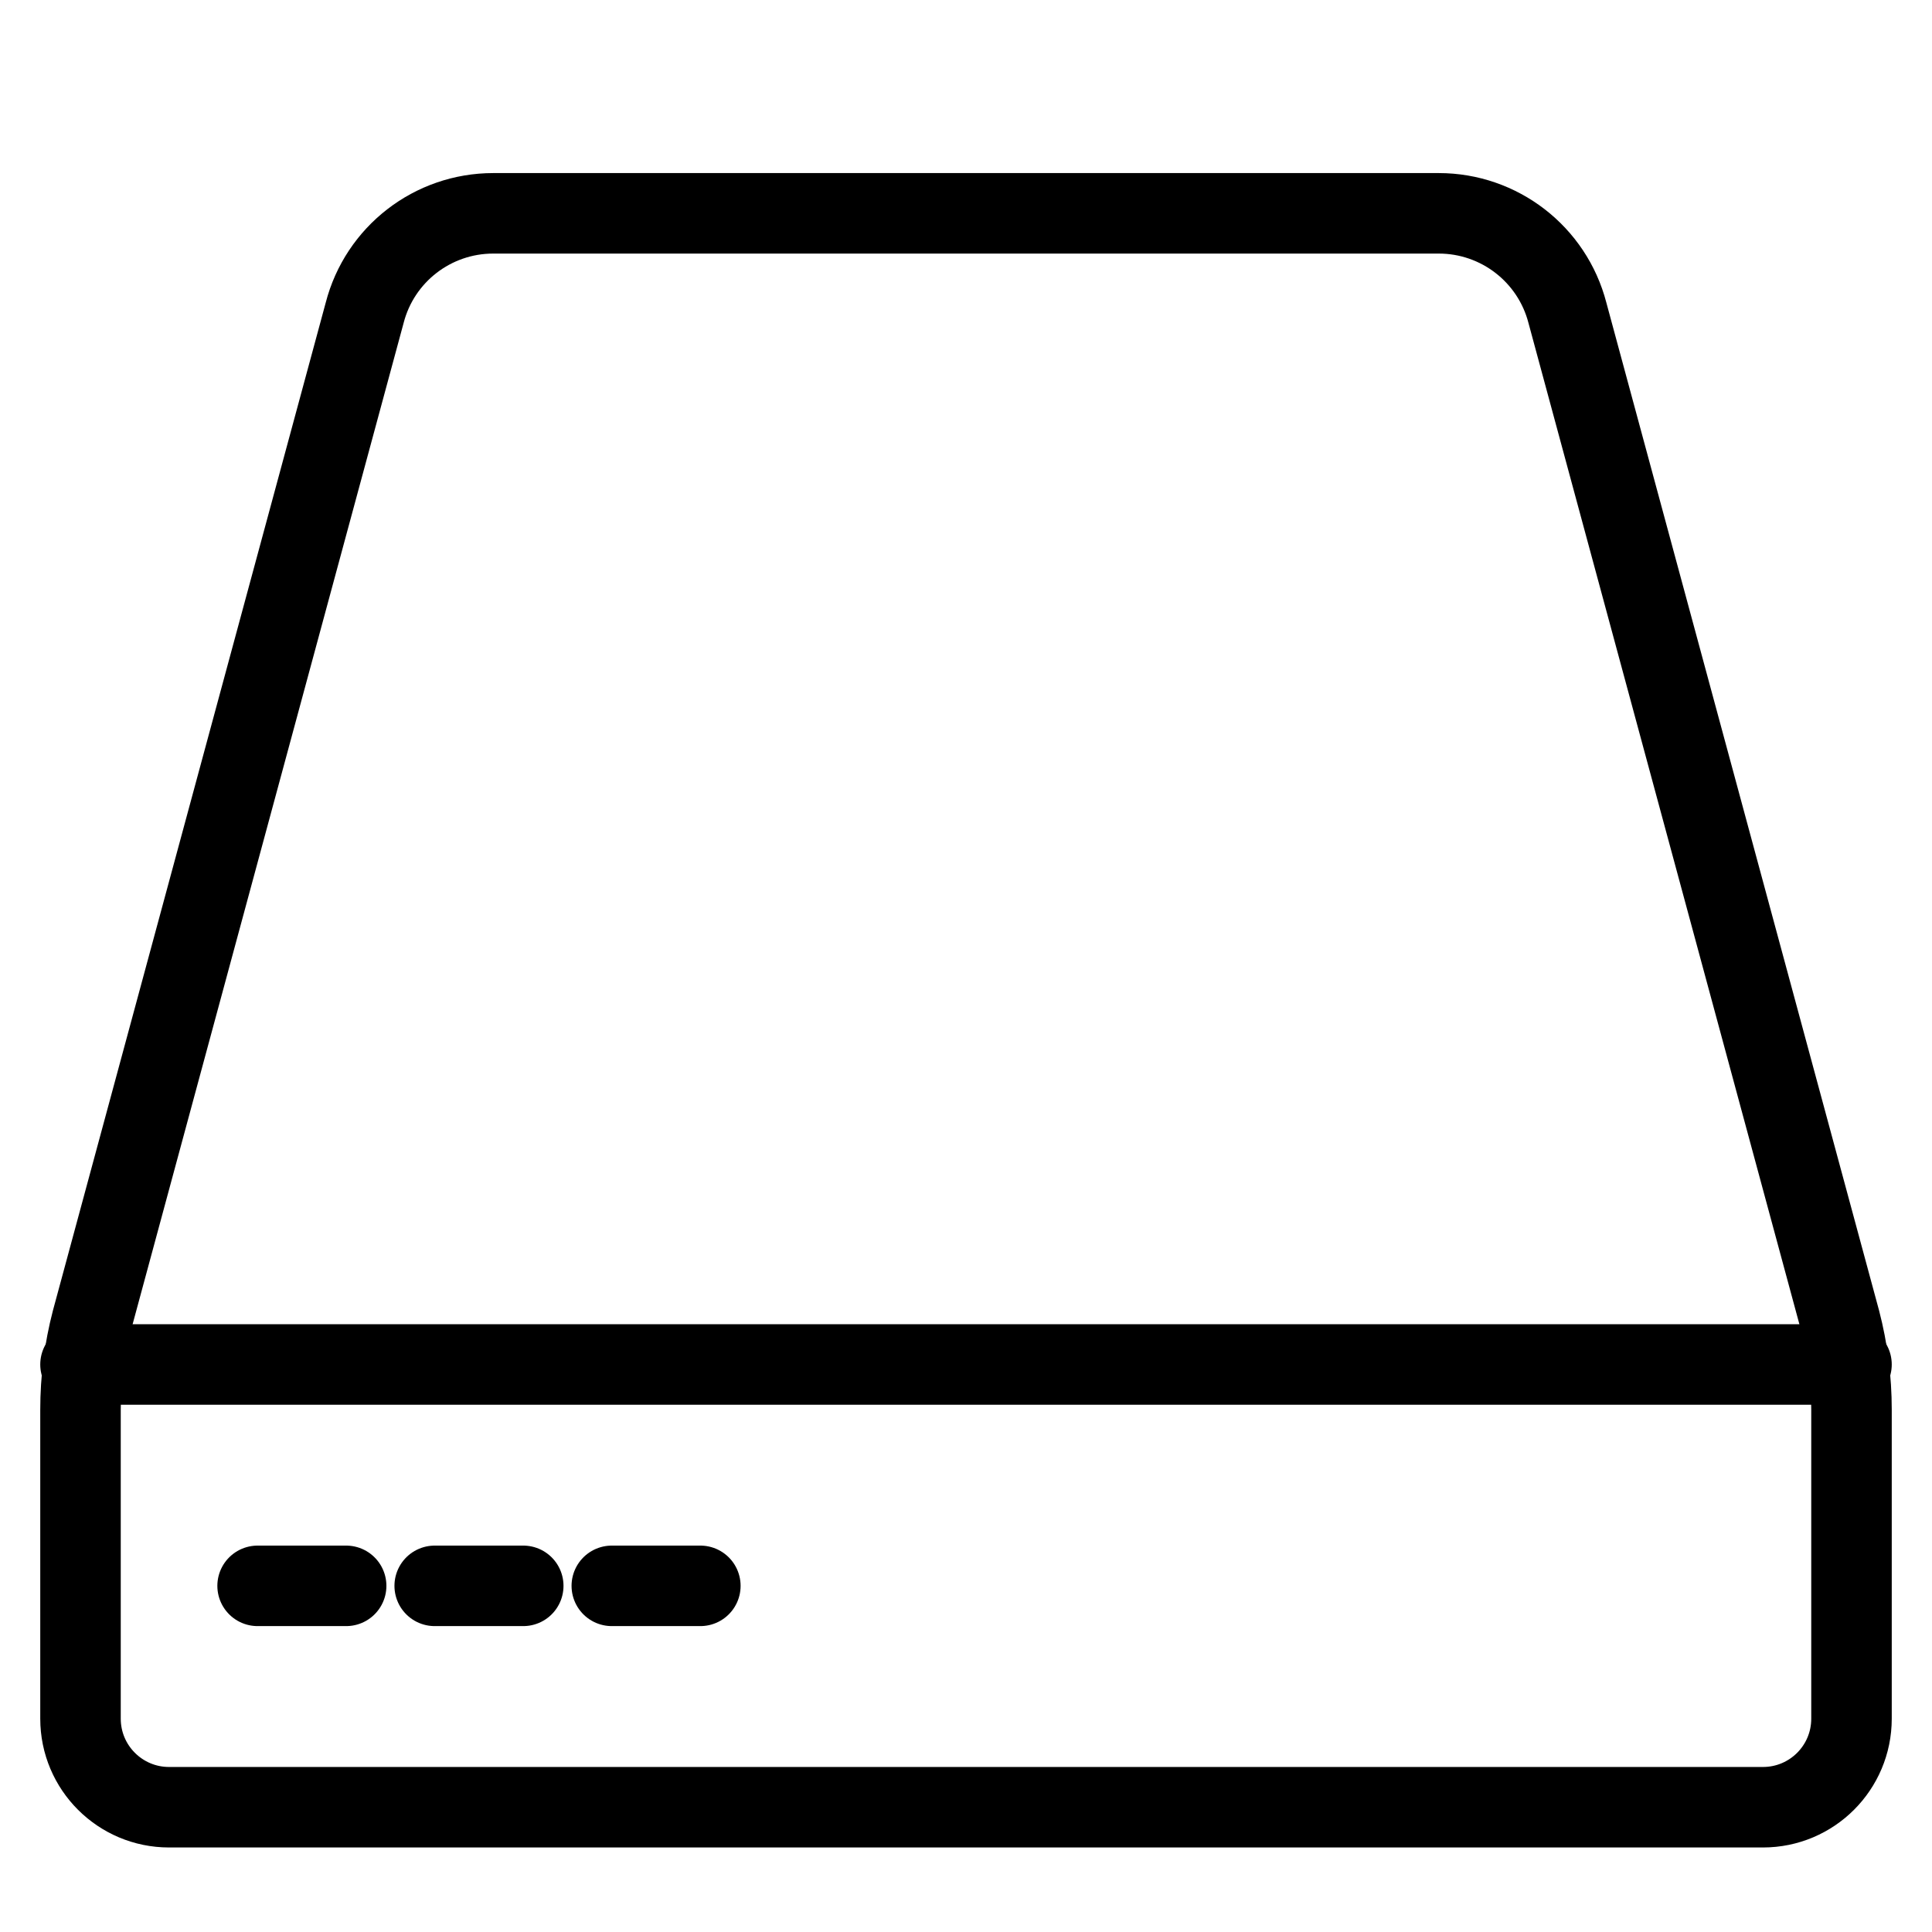
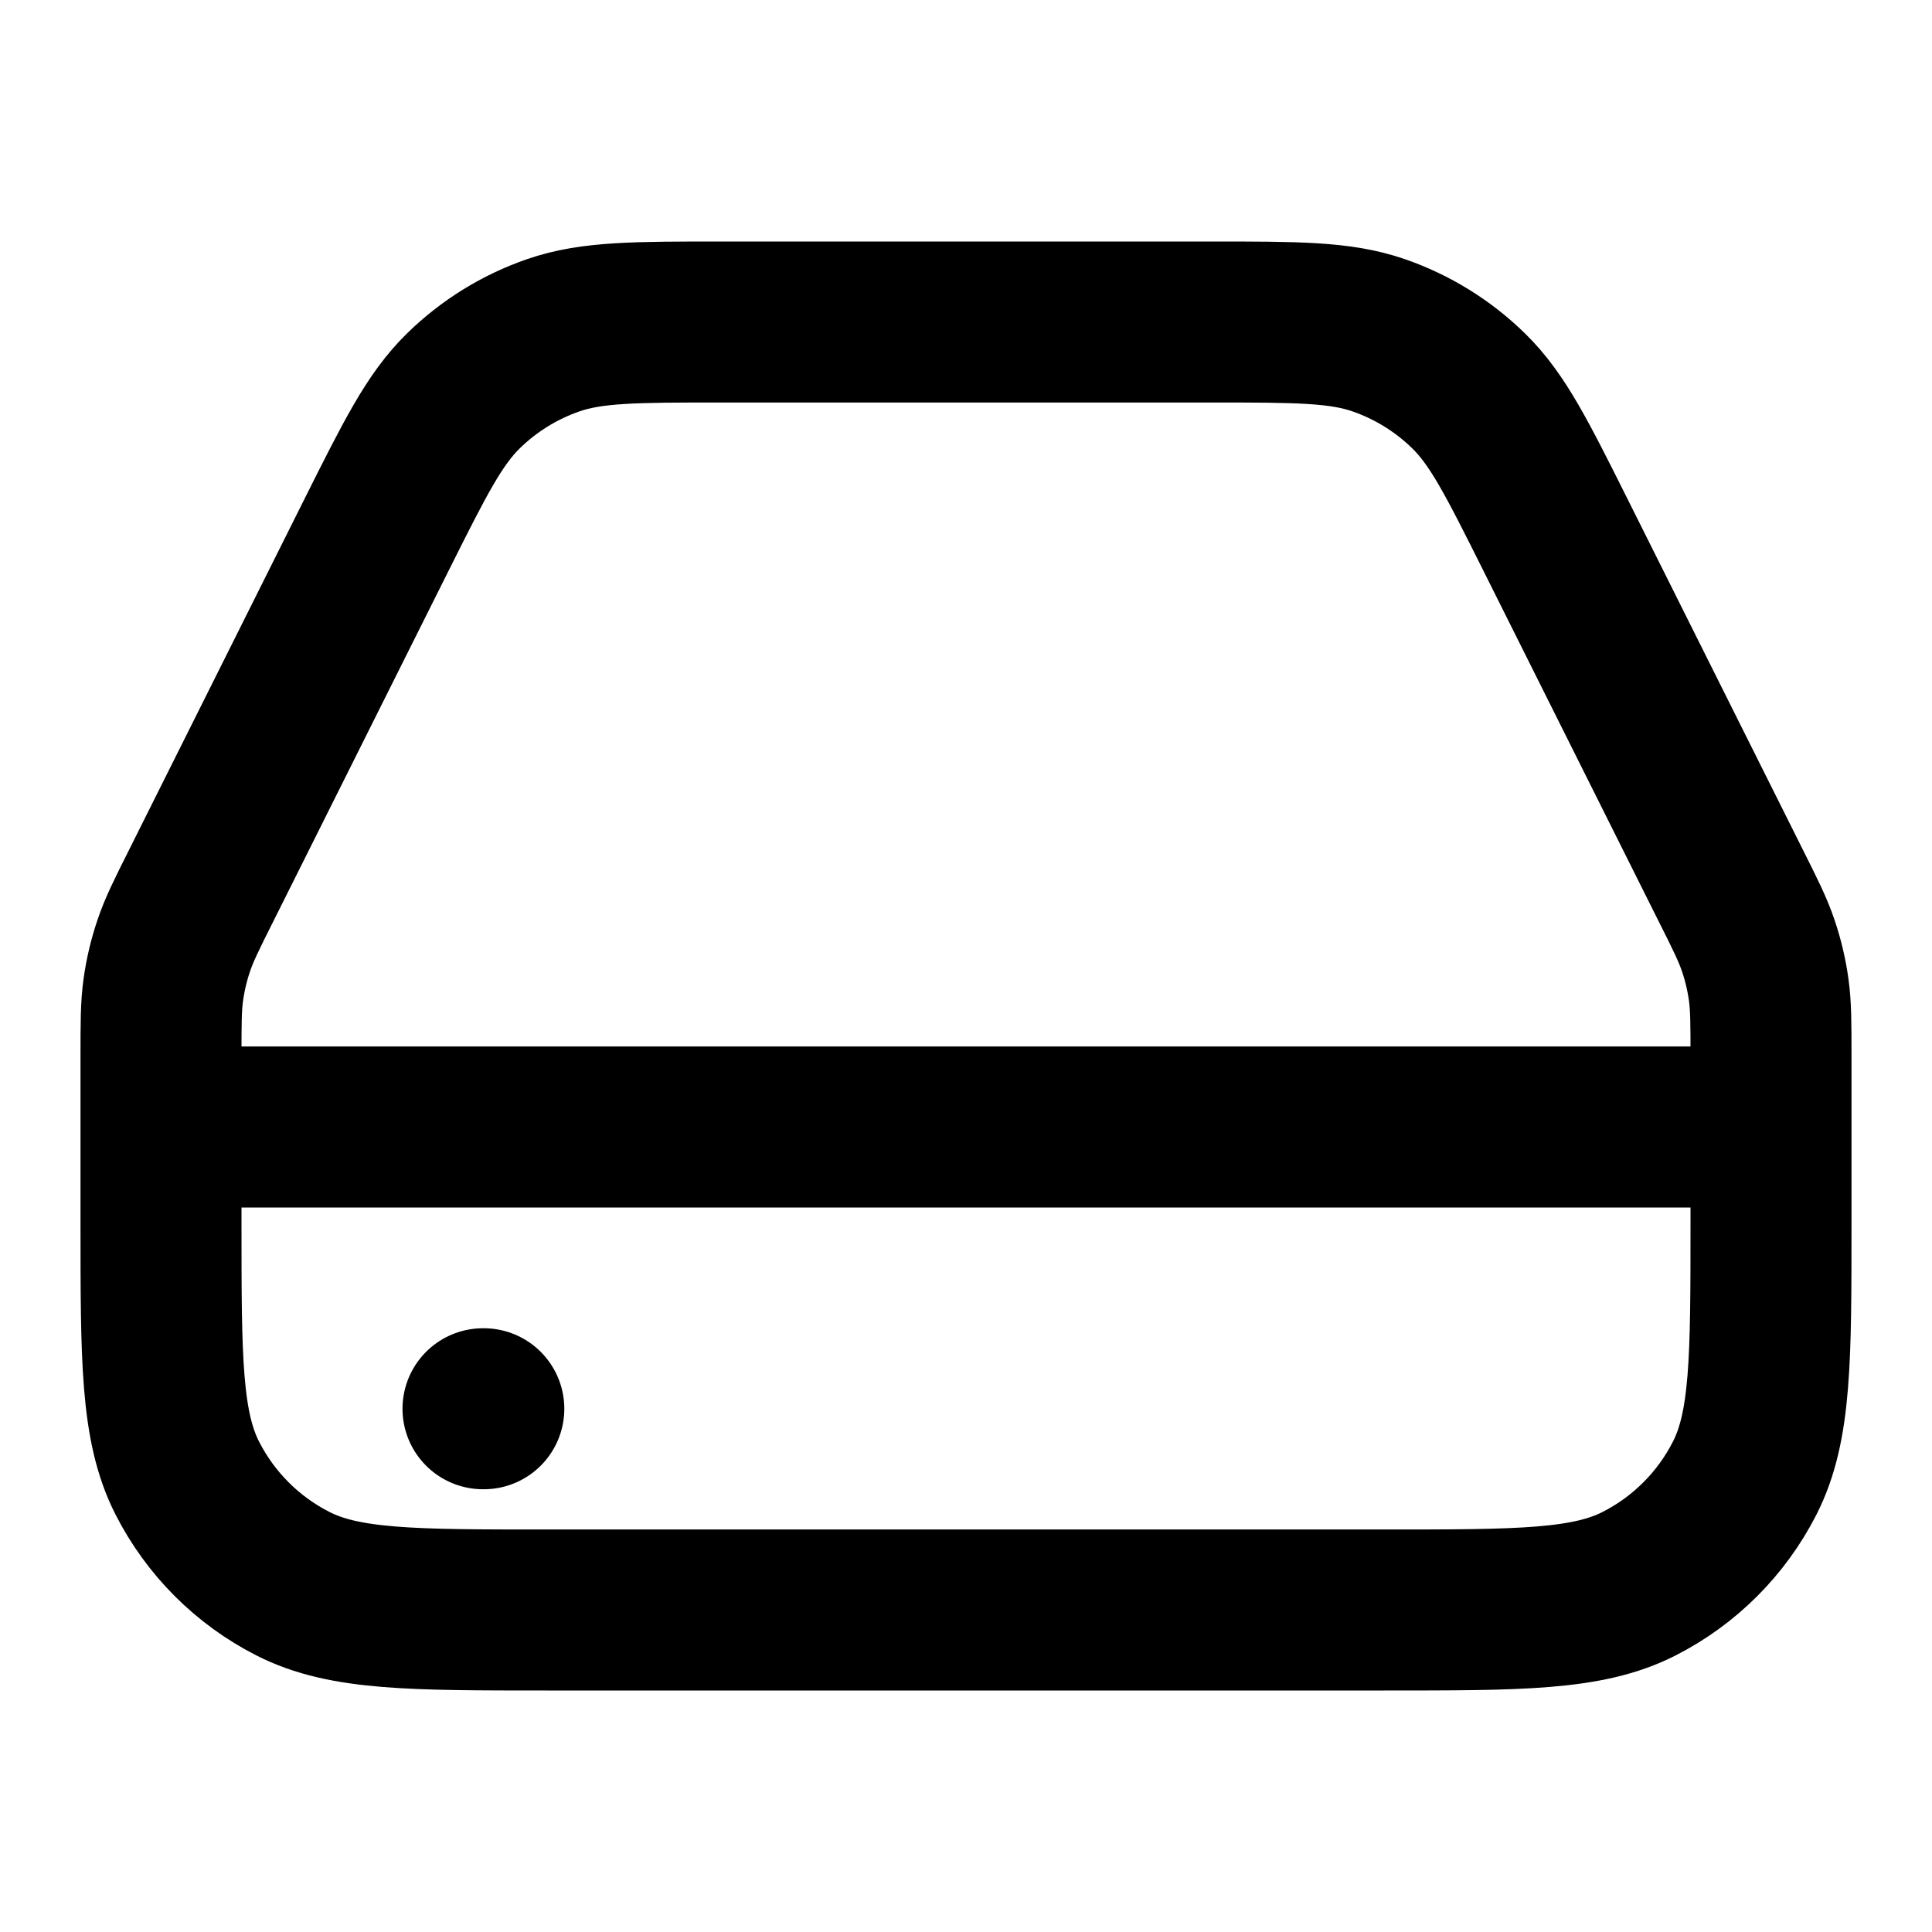
<svg xmlns="http://www.w3.org/2000/svg" fill="none" viewBox="0 0 24 24">
-   <path d="M19.471 3.886C19.282 3.158 18.625 2.65 17.873 2.65H6.127C5.375 2.65 4.718 3.158 4.53 3.886L1.141 16.407C1.047 16.767 1 17.139 1 17.511V21.35C1 21.958 1.493 22.45 2.1 22.45H21.9C22.508 22.45 23 21.958 23 21.35V17.511C23 17.139 22.953 16.767 22.859 16.407L19.471 3.886Z" stroke="currentColor" stroke-linecap="round" stroke-linejoin="round" stroke-width="1" />
-   <path d="M1 16.95H23" stroke="currentColor" stroke-linecap="round" stroke-linejoin="round" stroke-width="1" />
-   <path d="M3.2 19.7H4.3" stroke="currentColor" stroke-linecap="round" stroke-linejoin="round" stroke-width="1" />
-   <path d="M5.4 19.7H6.5" stroke="currentColor" stroke-linecap="round" stroke-linejoin="round" stroke-width="1" />
-   <path d="M7.6 19.7H8.7" stroke="currentColor" stroke-linecap="round" stroke-linejoin="round" stroke-width="1" />
+   <path stroke="currentColor" stroke-linecap="round" stroke-linejoin="round" stroke-width="2" d="M2.5 14h19M6 17.5h.01M8.967 4h6.066c1.077 0 1.616 0 2.091.164a3 3 0 0 1 1.121.693c.36.352.6.833 1.082 1.796l2.166 4.333c.19.378.284.567.35.765.06.177.102.357.128.541.029.207.029.418.029.841V15.2c0 1.68 0 2.52-.327 3.162a3 3 0 0 1-1.311 1.311C19.72 20 18.88 20 17.2 20H6.8c-1.68 0-2.52 0-3.162-.327a3 3 0 0 1-1.311-1.311C2 17.72 2 16.88 2 15.2v-2.067c0-.422 0-.634.029-.84.026-.184.068-.365.128-.541.066-.199.16-.388.35-.766l2.166-4.333c.482-.963.723-1.444 1.082-1.796a3 3 0 0 1 1.12-.693C7.352 4 7.89 4 8.968 4Z" />
</svg>
